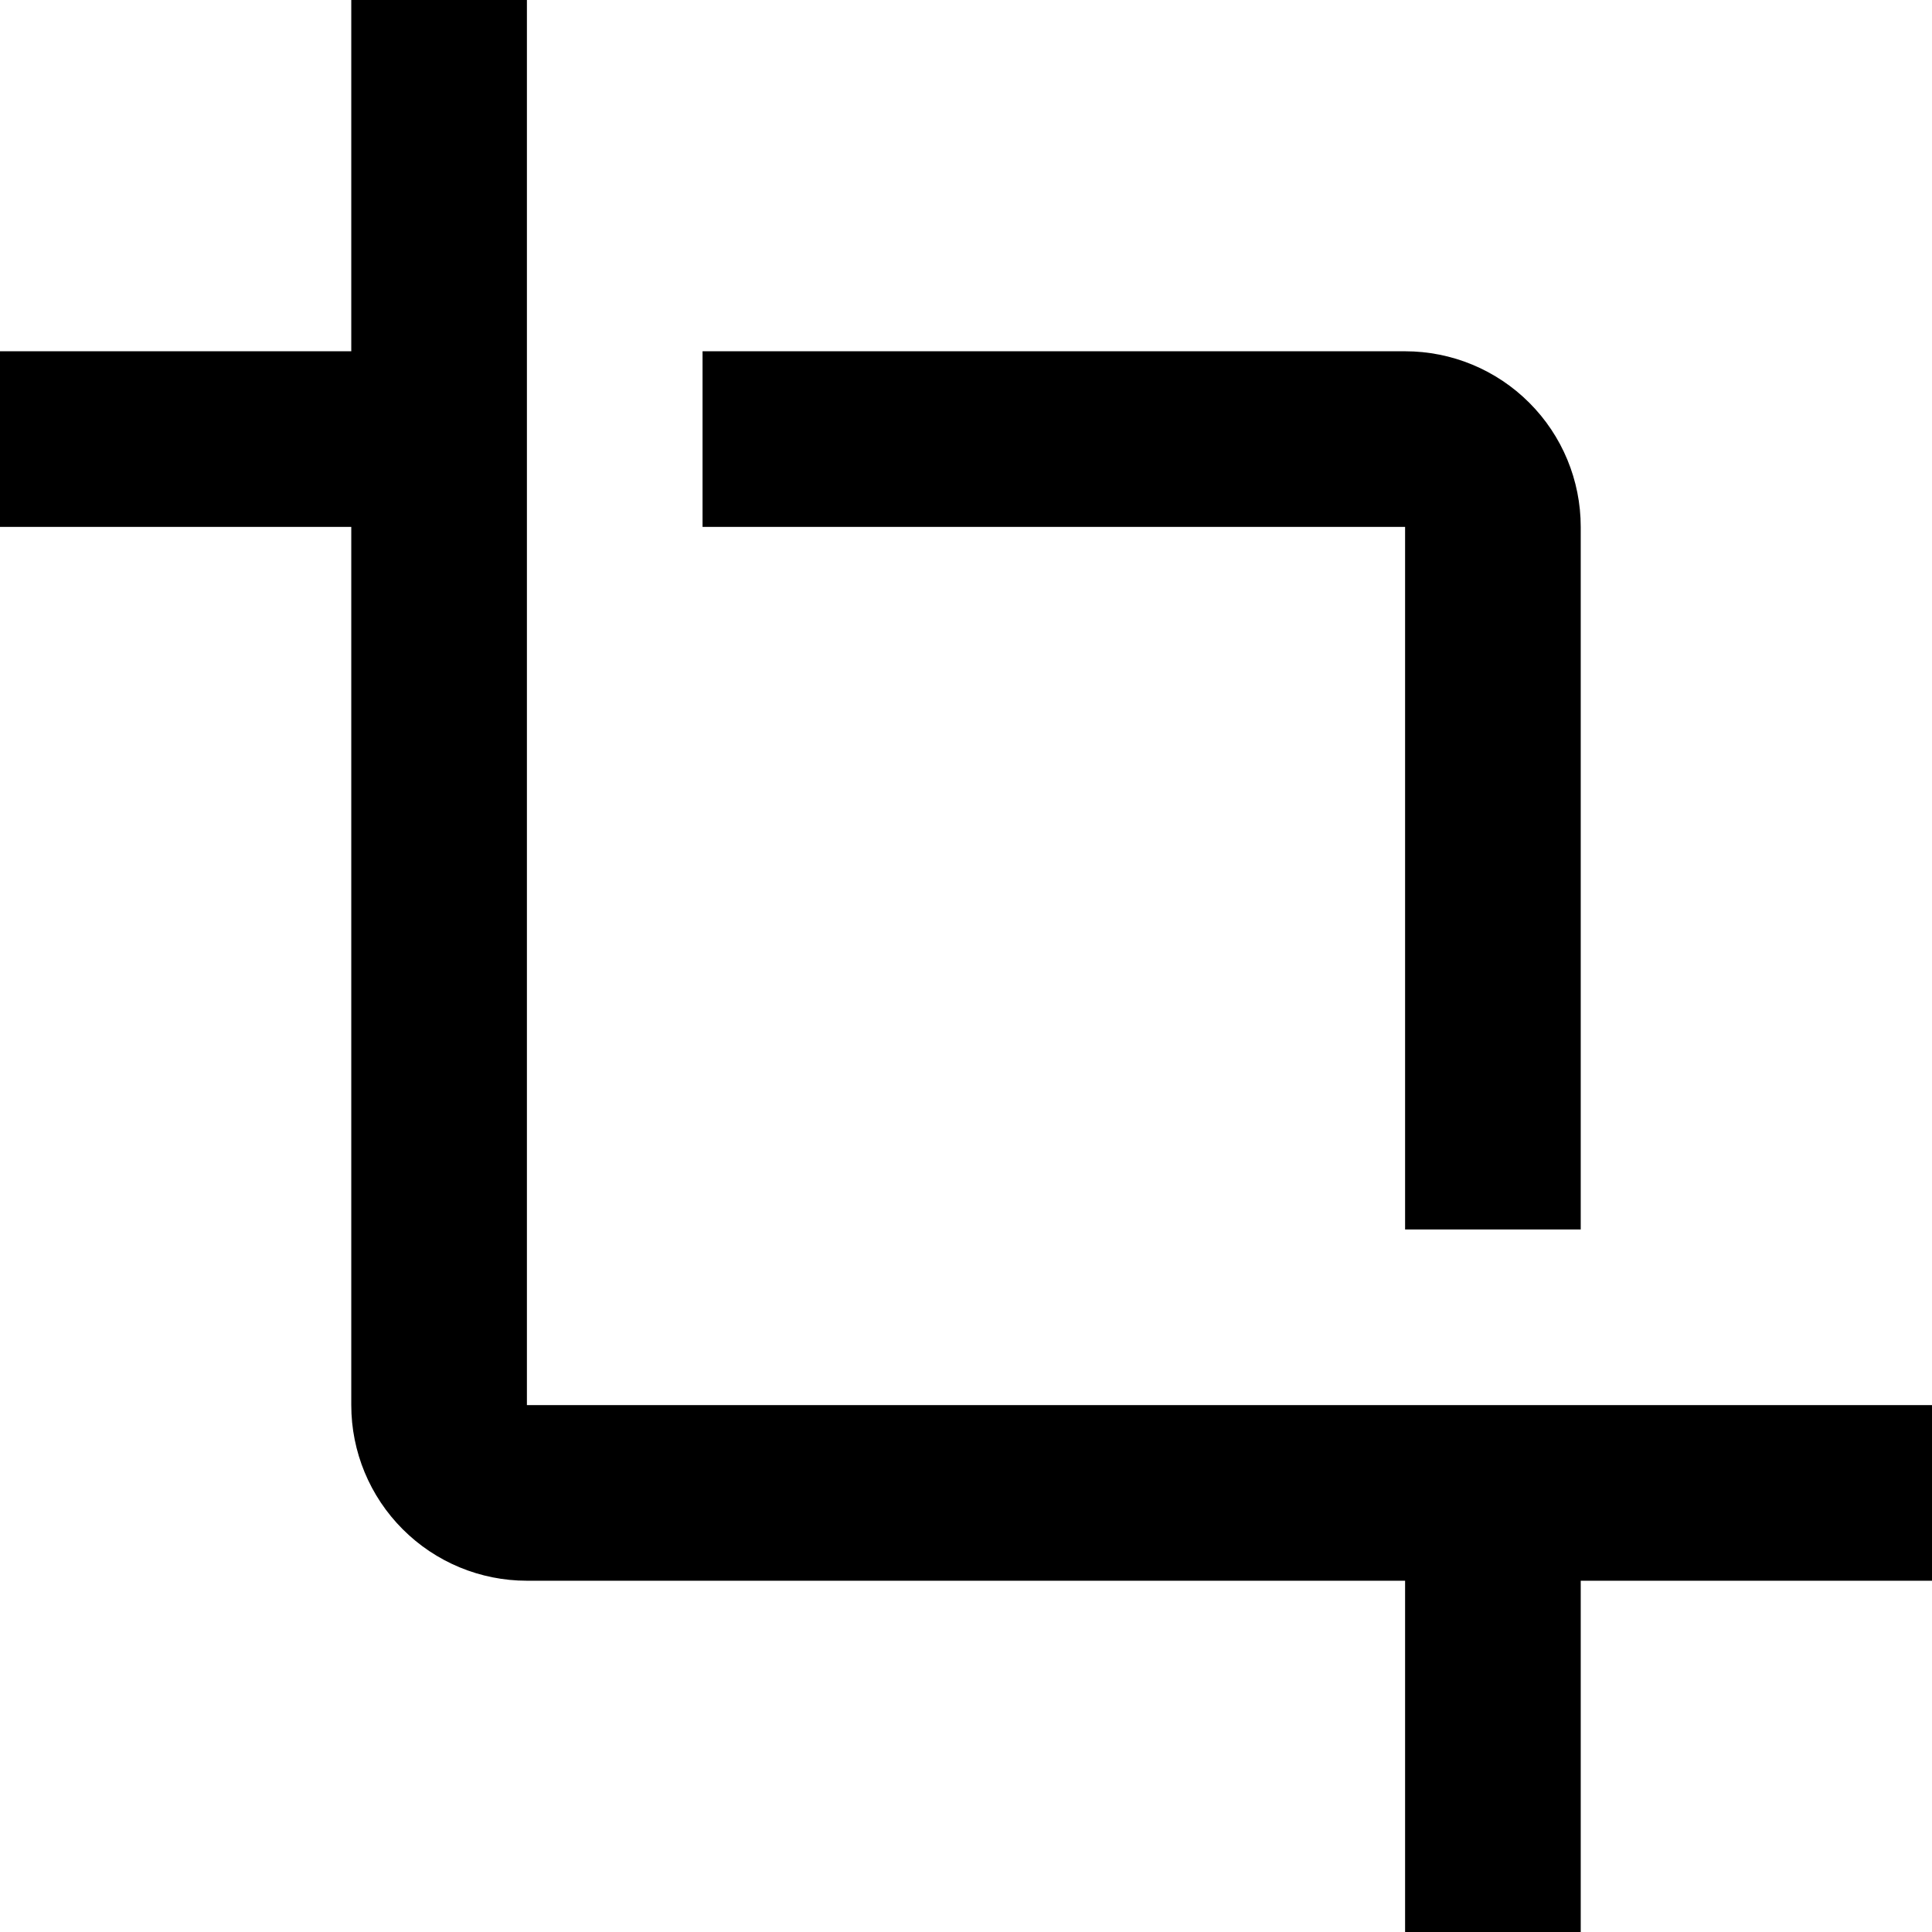
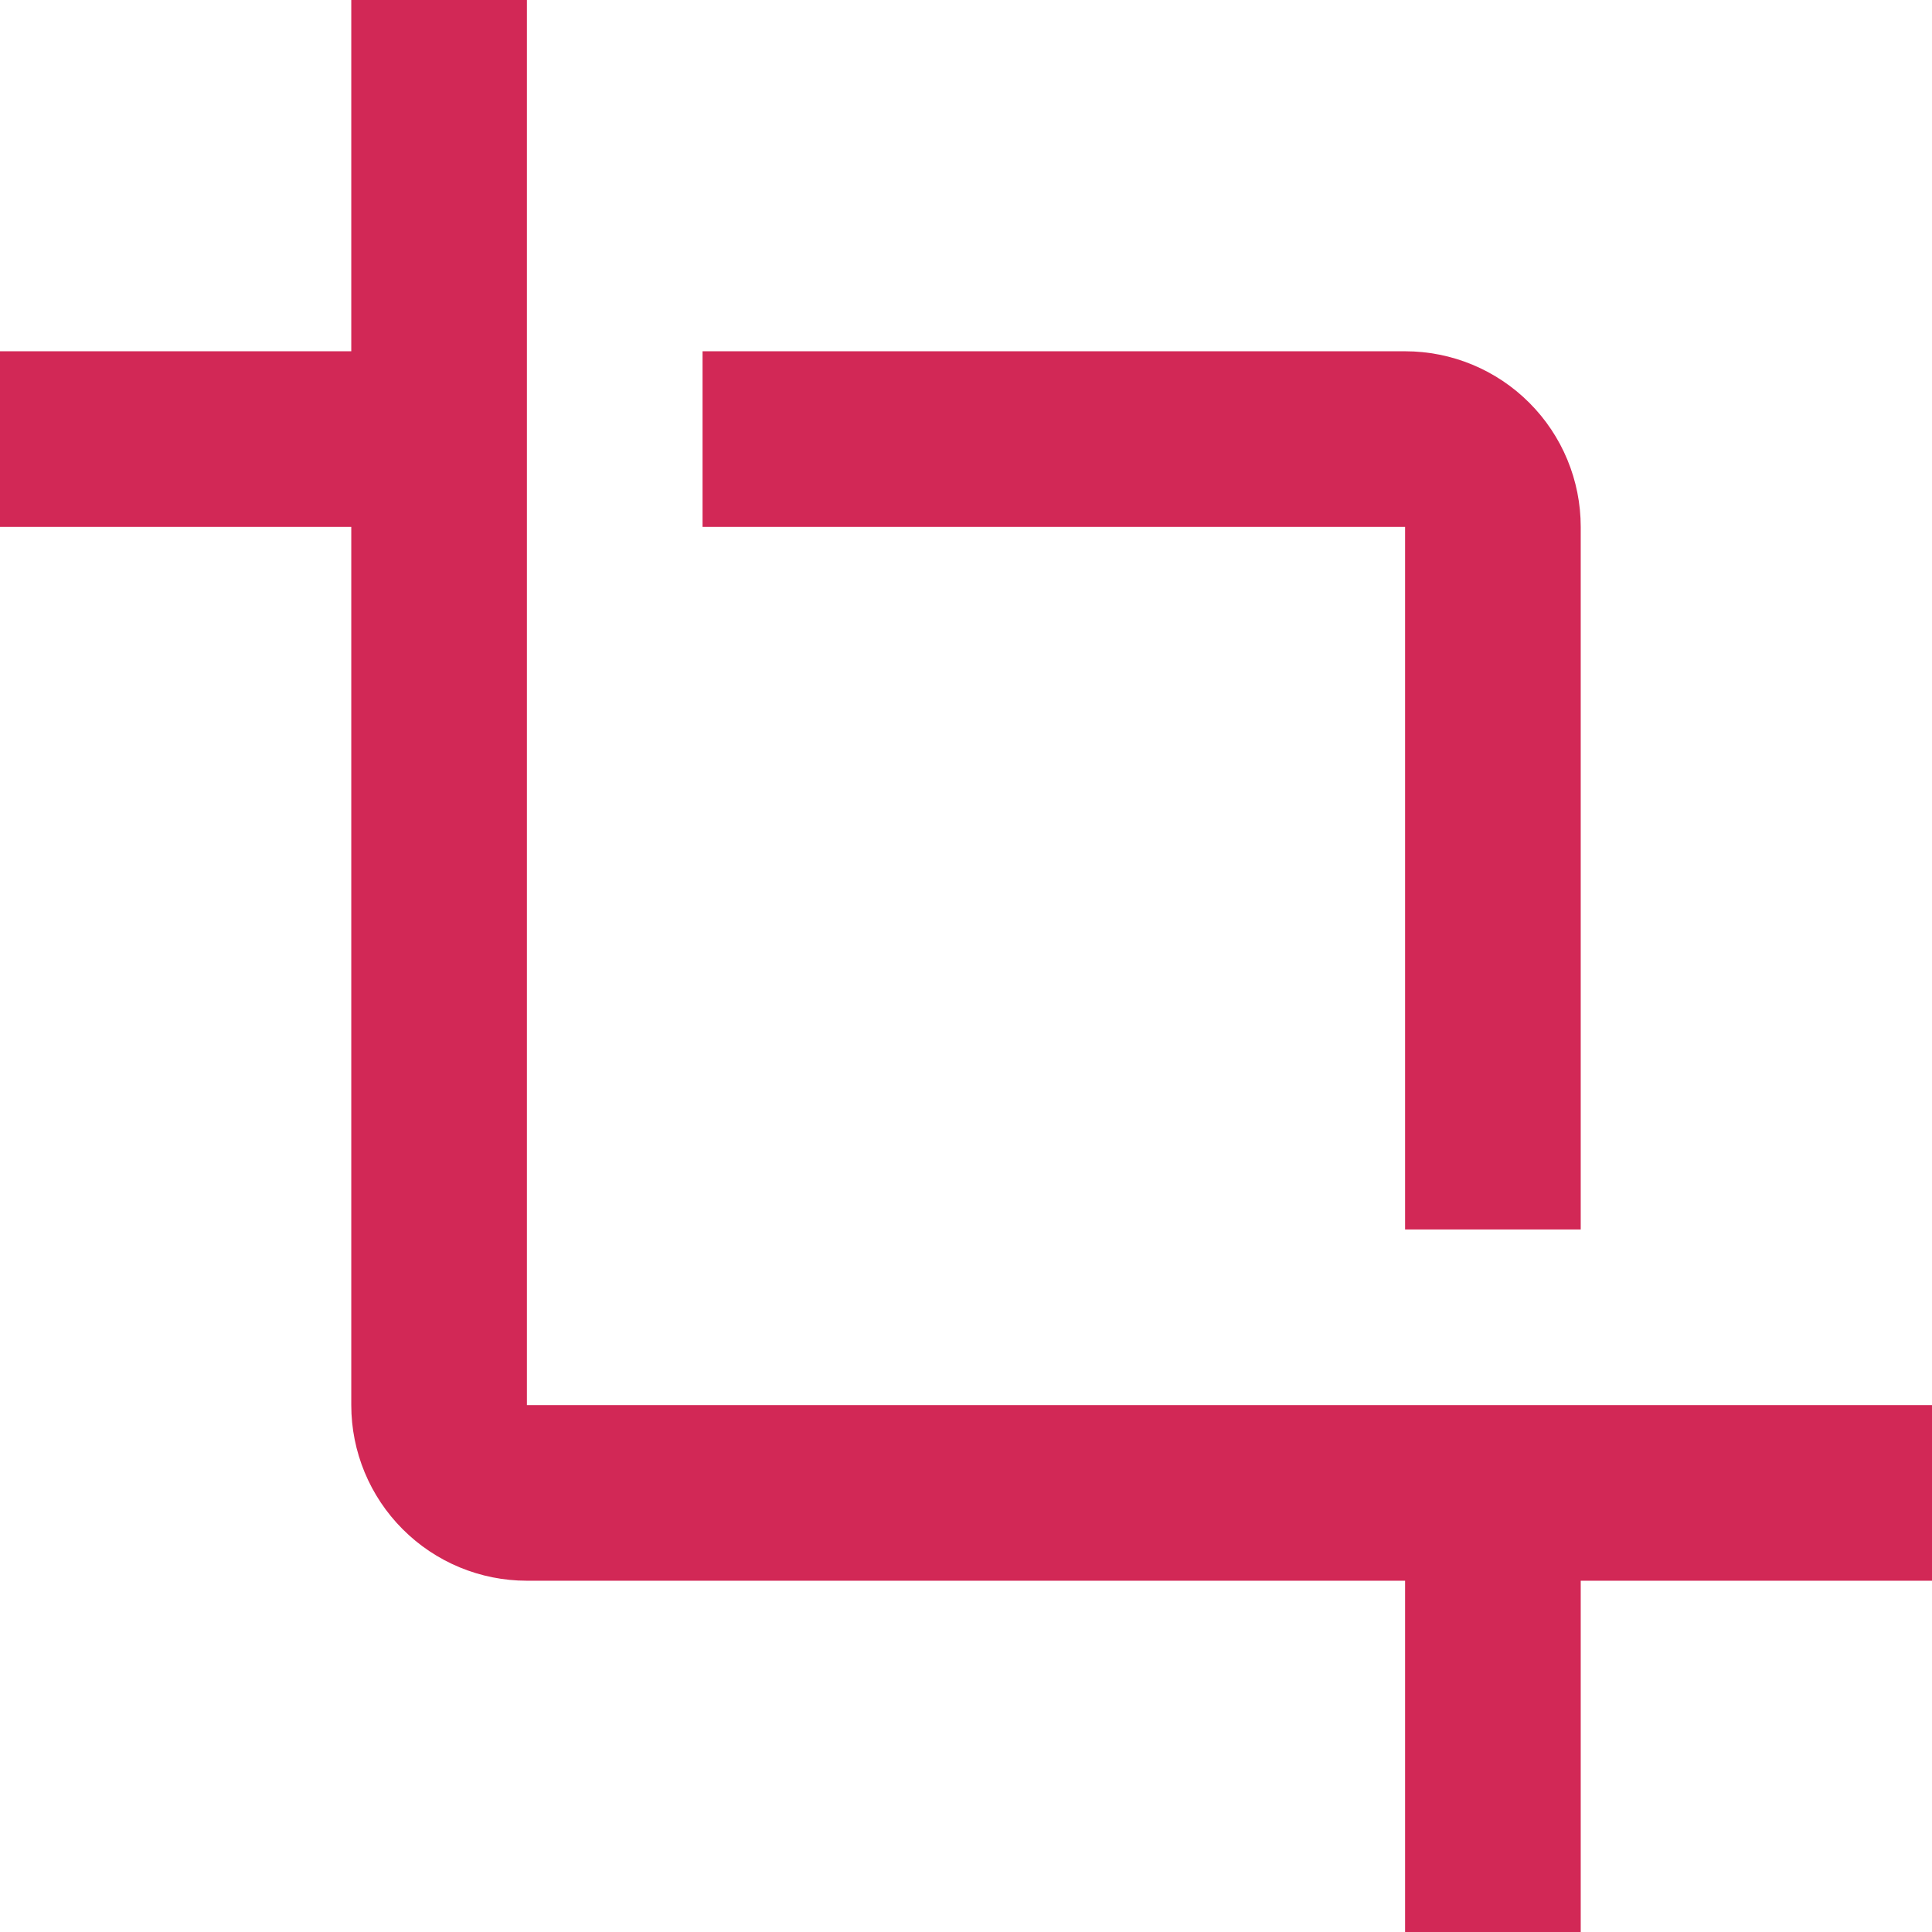
<svg xmlns="http://www.w3.org/2000/svg" width="44" height="44" viewBox="0 0 44 44" fill="none">
-   <path d="M32 28H36V12C36 10.939 35.579 9.922 34.828 9.172C34.078 8.421 33.061 8 32 8H16V12H32V28ZM12 32V0H8V8H0V12H8V32C8 33.061 8.421 34.078 9.172 34.828C9.922 35.579 10.939 36 12 36H32V44H36V36H44V32H12Z" fill="currentColor" />
+   <path d="M32 28H36V12C36 10.939 35.579 9.922 34.828 9.172C34.078 8.421 33.061 8 32 8H16V12H32V28ZM12 32V0H8V8H0V12H8V32C8 33.061 8.421 34.078 9.172 34.828C9.922 35.579 10.939 36 12 36H32V44H36V36H44V32H12Z" fill="#D22856" />
</svg>
